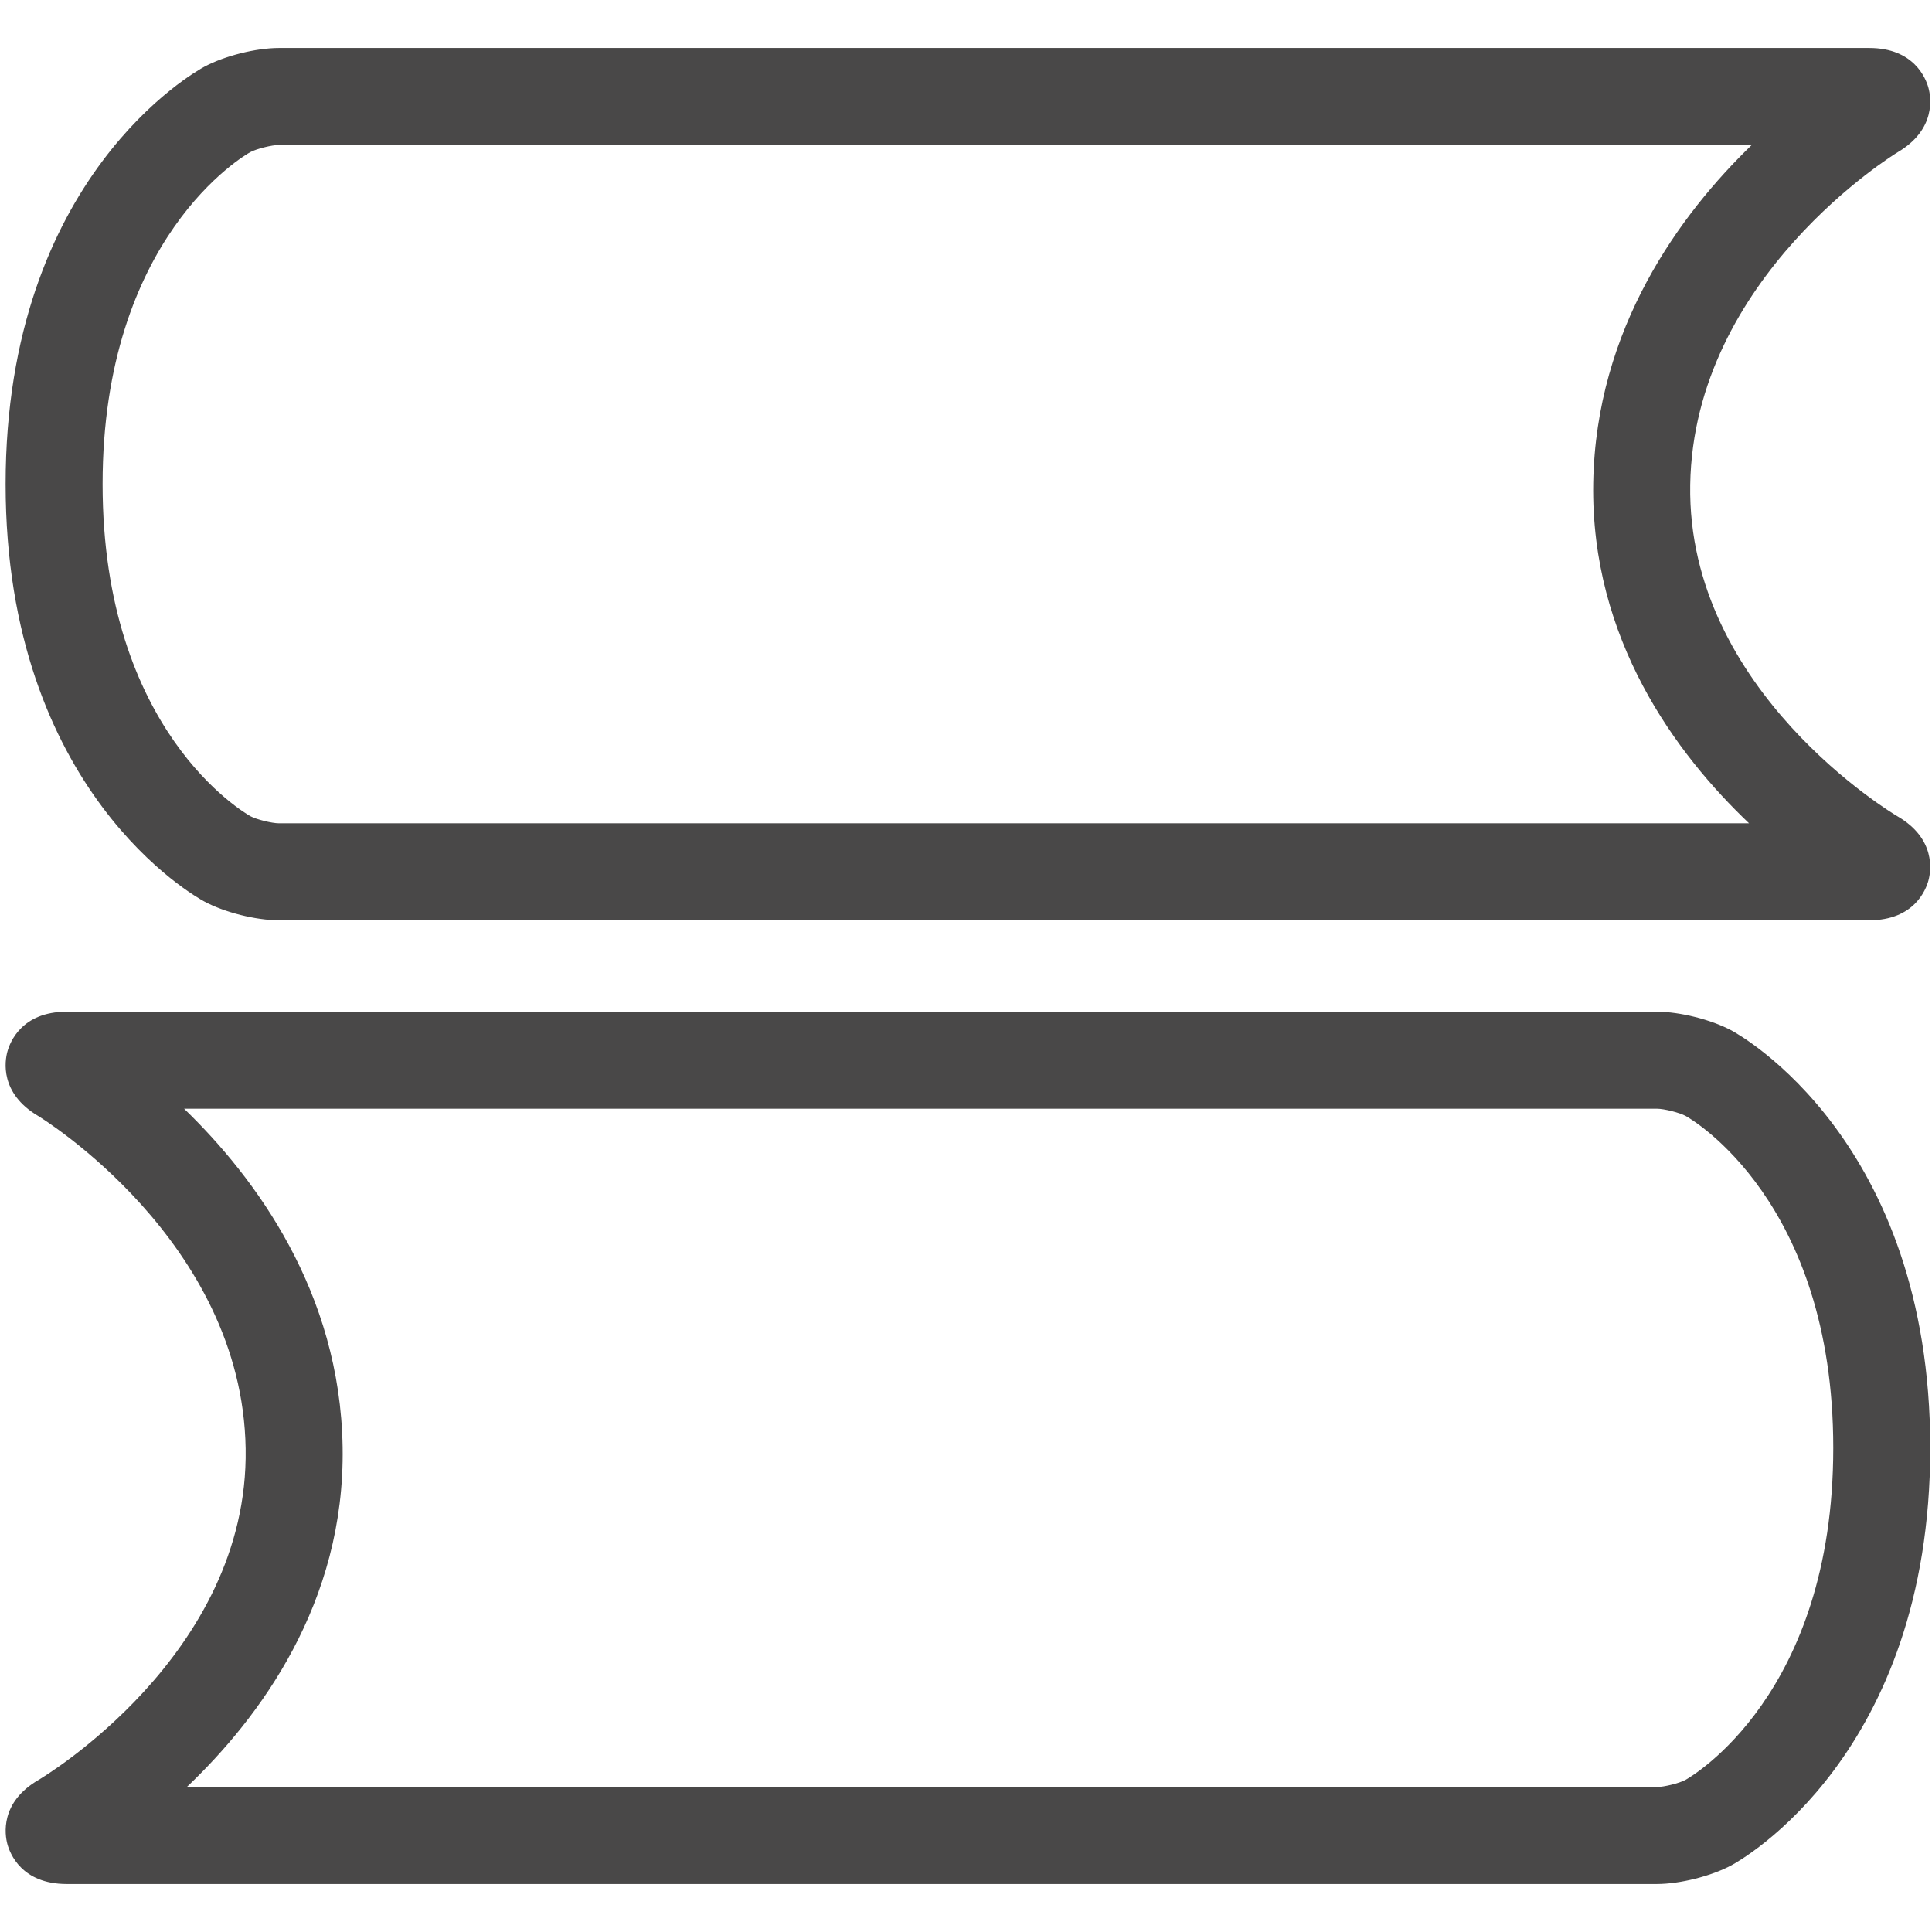
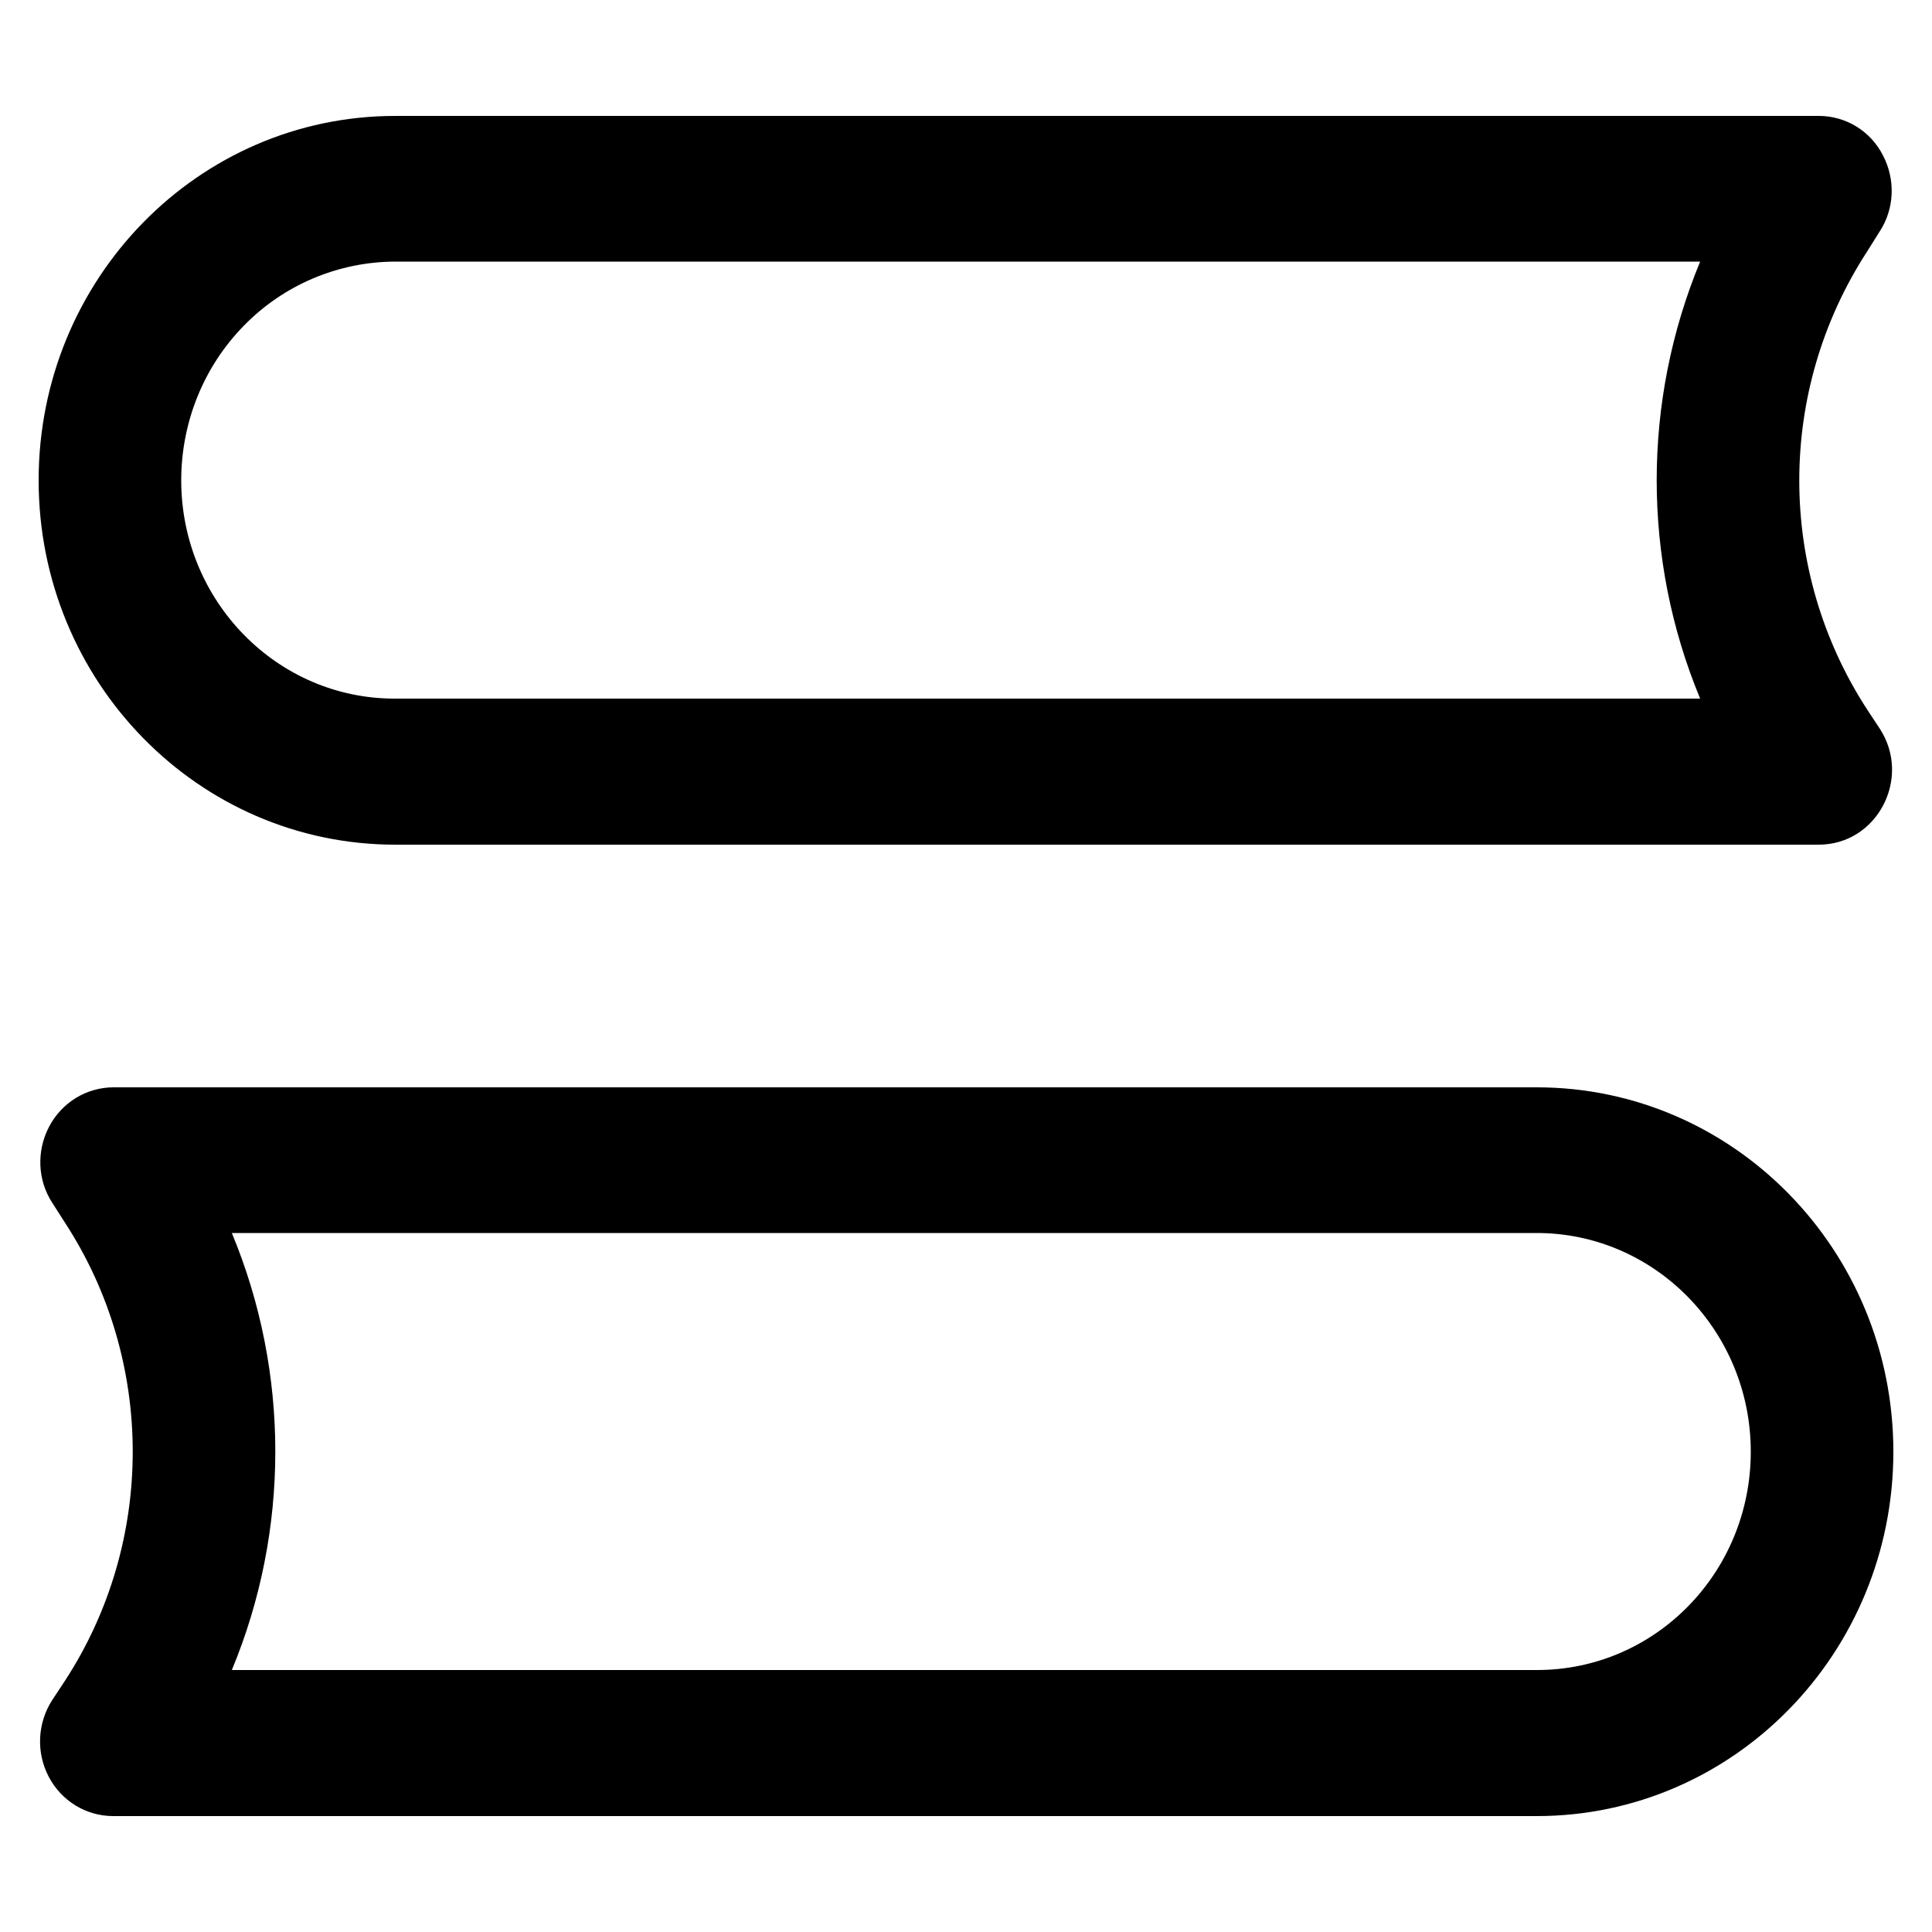
- <svg xmlns="http://www.w3.org/2000/svg" t="1775005255140" class="icon" viewBox="0 0 1024 1024" version="1.1" p-id="6207" width="200" height="200">
-   <path d="M990.719 487.767H147.88c-12.197 0-28.838-4.167-39.567-9.939-4.279-2.283-105.337-58.203-105.337-221.228 0-163.027 101.058-218.959 105.363-221.255 10.704-5.735 27.345-9.914 39.542-9.914h842.839c23.794 0 30.044 16.151 31.399 21.107 1.357 4.945 4.194 22.037-16.286 34.133-1.007 0.603-108.227 66.034-109.984 176.341-1.758 109.554 108.575 174.886 109.678 175.539 20.659 11.92 17.948 29.063 16.615 34.032-1.33 4.969-7.527 21.183-31.423 21.183zM147.88 76.832c-3.803 0-11.934 2.033-15.272 3.827-3.037 1.695-78.232 45.152-78.232 175.941 0 130.799 75.195 174.243 78.394 176.027 3.175 1.706 11.307 3.739 15.109 3.739h779.166c-38.603-36.694-83.931-97.556-82.599-180.182 1.329-82.272 46.282-142.86 84.03-179.353H147.88zM3.902 977.385c-1.329-4.969-4.04-22.111 16.615-34.034 1.104-0.651 111.436-65.983 109.68-175.536-1.757-110.308-108.977-175.74-109.981-176.343-20.48-12.095-17.644-29.187-16.288-34.132 1.355-4.969 7.604-21.108 31.398-21.108h842.828c12.2 0 28.839 4.192 39.555 9.914 4.29 2.309 105.364 58.228 105.364 221.267 0 163.014-101.073 218.933-105.34 221.217-10.74 5.772-27.379 9.939-39.578 9.939H35.326c-23.894-0.001-30.093-16.215-31.424-21.184z m93.668-389.753c37.748 36.493 82.698 97.081 84.029 179.354 1.33 82.623-43.998 143.488-82.599 180.182h779.154c3.815 0 11.946-2.033 15.109-3.739 3.214-1.783 78.408-45.228 78.408-176.016 0-130.812-75.194-174.257-78.232-175.941-3.339-1.806-11.47-3.839-15.285-3.839H97.571z" fill="#494848" p-id="6208" />
+ <svg xmlns="http://www.w3.org/2000/svg" t="1791253919054" class="icon" viewBox="0 0 1024 1024" version="1.1" p-id="11036" width="200" height="200">
+   <path d="M209.51 61.44C105.062 61.44 20.48 147.866 20.48 254.566s84.582 193.126 189.03 193.126h754.483c30.925 0 49.357-35.226 32.358-61.44l-6.758-10.24a222.822 222.822 0 0 1 0-242.688l6.554-10.445c7.987-12.083 8.602-27.648 1.843-40.55-6.554-12.902-19.661-20.89-33.997-20.89H209.51z m-113.459 193.126c0-30.72 11.878-60.211 33.178-81.92a112.558 112.558 0 0 1 80.282-33.997H901.12c-30.72 74.138-30.72 157.696 0 231.629H209.51c-62.669 0.205-113.459-51.814-113.459-115.712z m718.438 321.741c104.448 0 189.03 86.426 189.03 193.126S918.938 962.56 814.49 962.56H60.006c-14.336 0-27.443-7.987-34.202-20.89-6.758-12.902-5.939-28.467 1.843-40.55l6.758-10.24c47.923-73.523 47.923-169.37 0-242.893l-6.554-10.24c-7.987-12.083-8.602-27.648-1.843-40.55 6.758-12.902 19.866-20.89 34.202-20.89h754.278z m113.459 193.126c0-63.898-50.79-115.917-113.459-115.917H122.88c30.72 73.933 30.72 157.696 0 231.629h691.405c62.874 0.205 113.664-51.61 113.664-115.712z m0 0" fill="#000000" p-id="11037" />
</svg>
